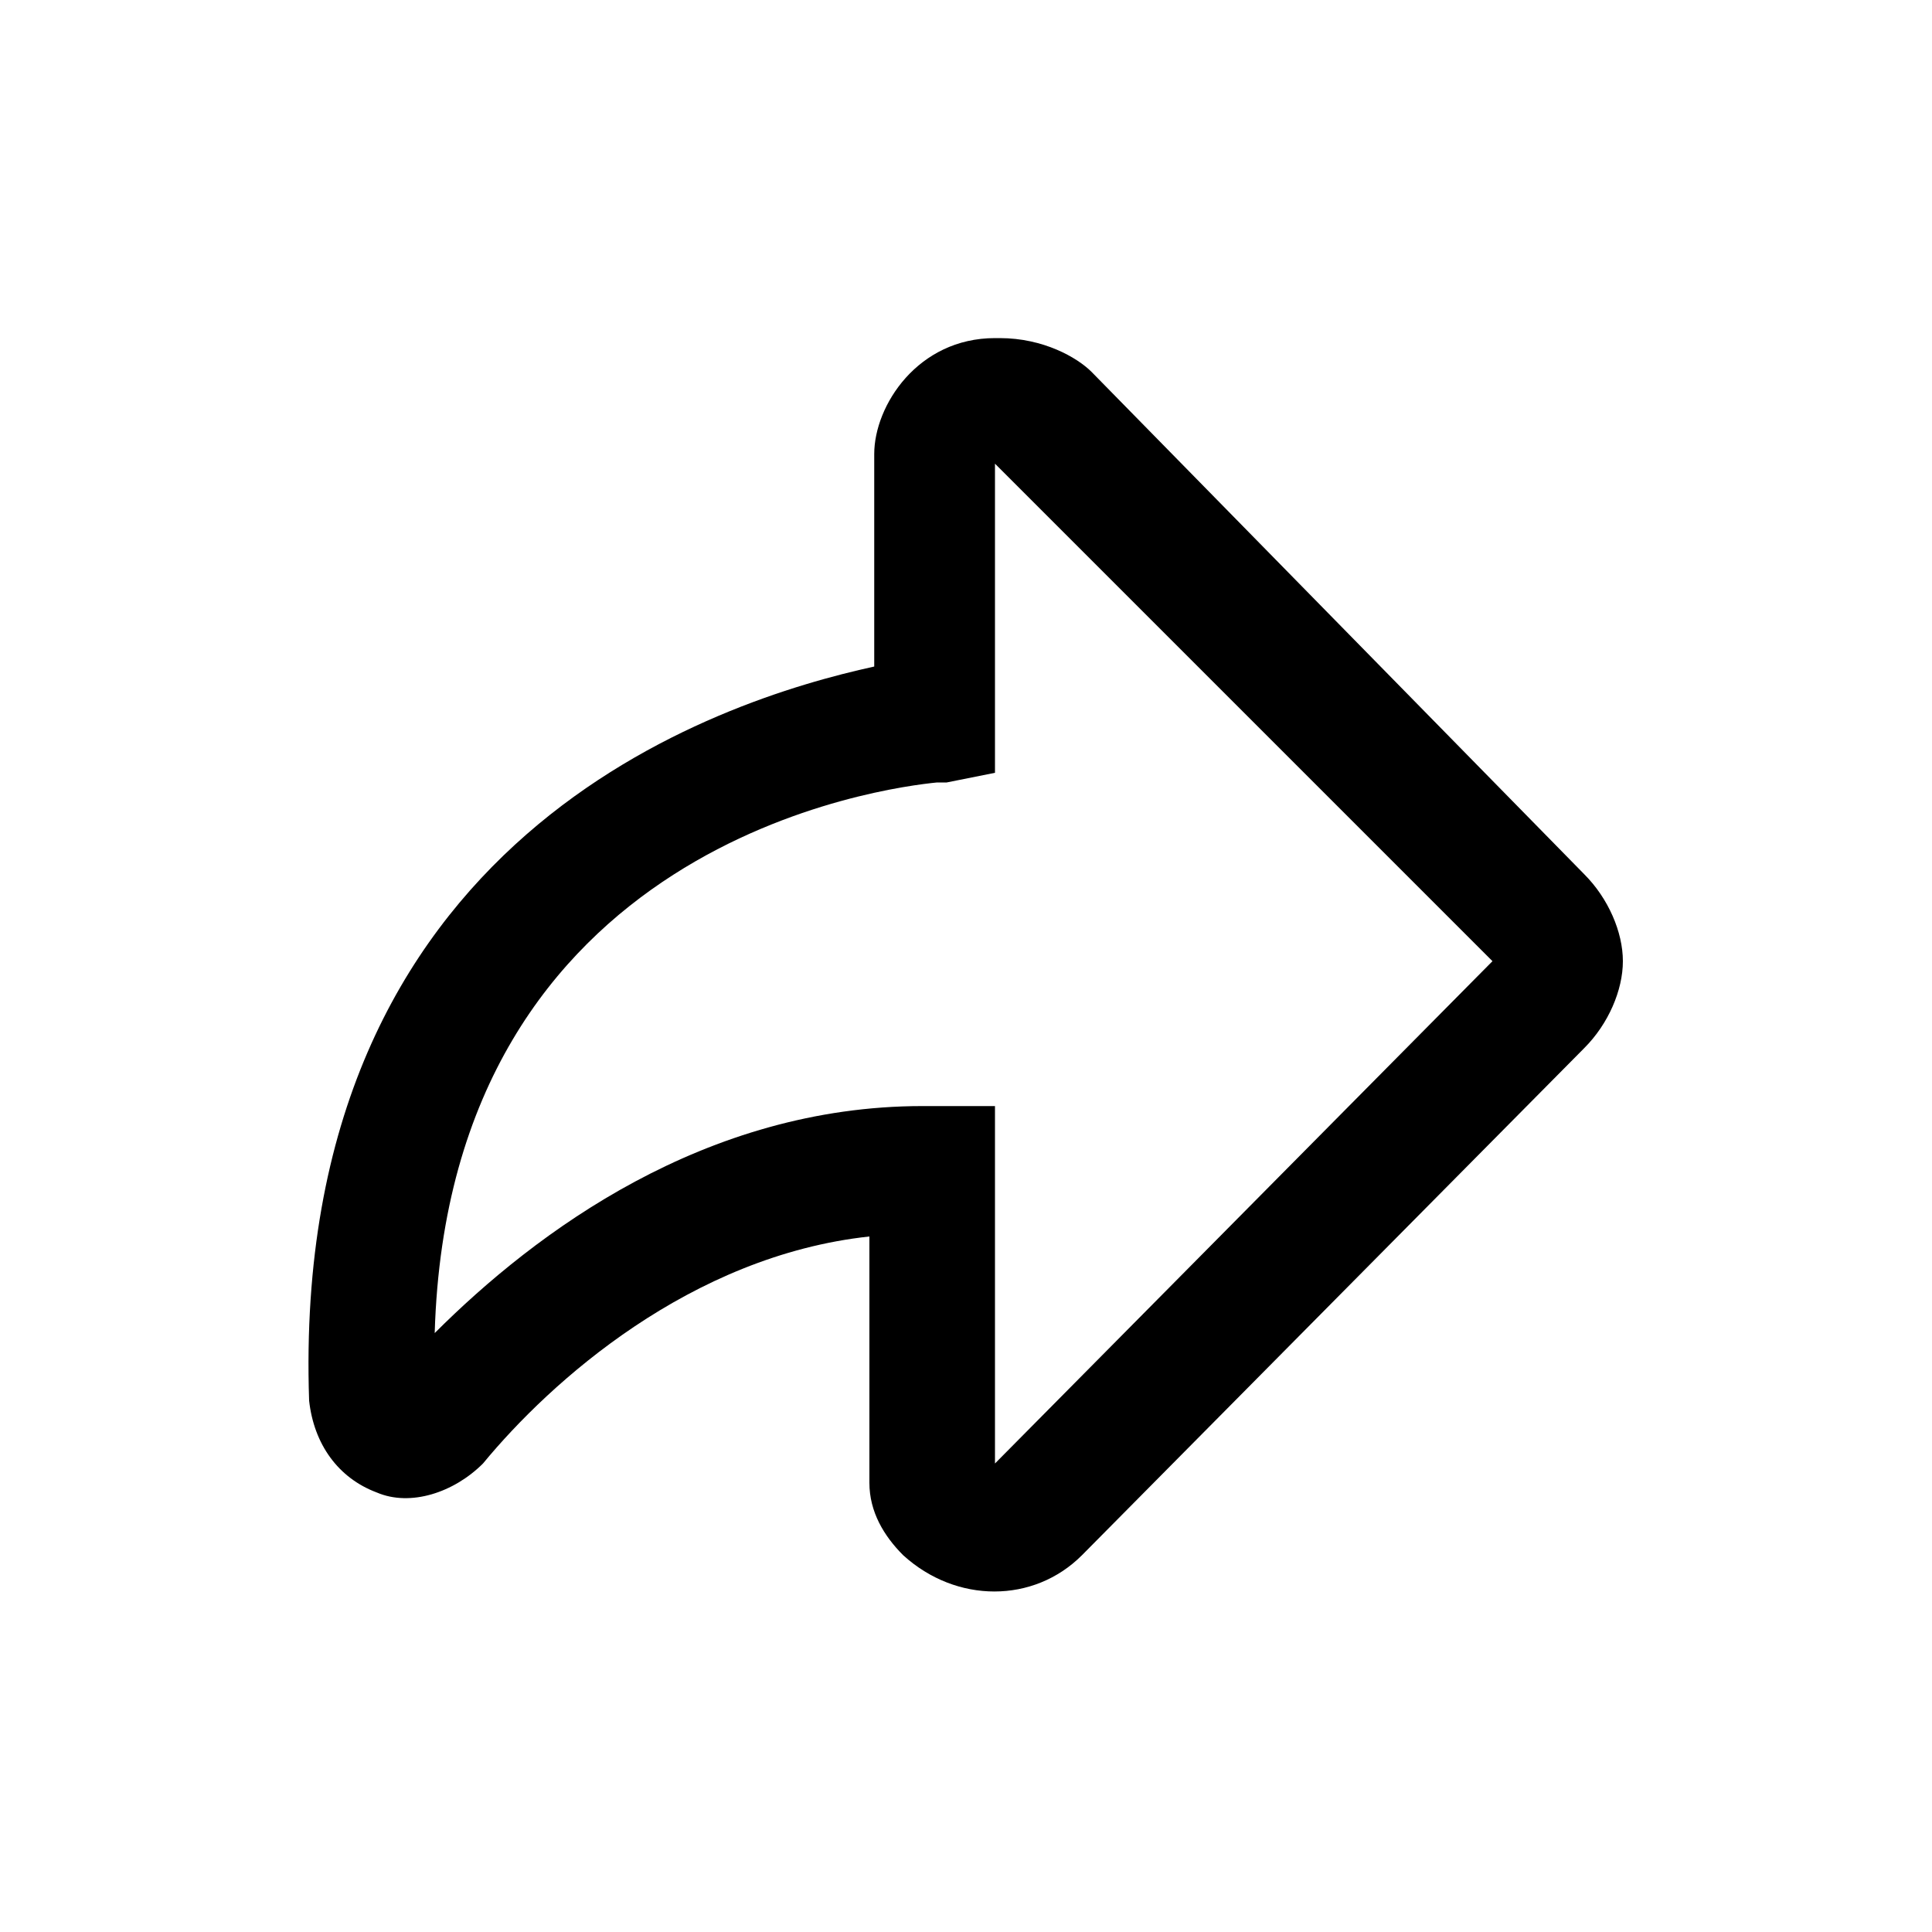
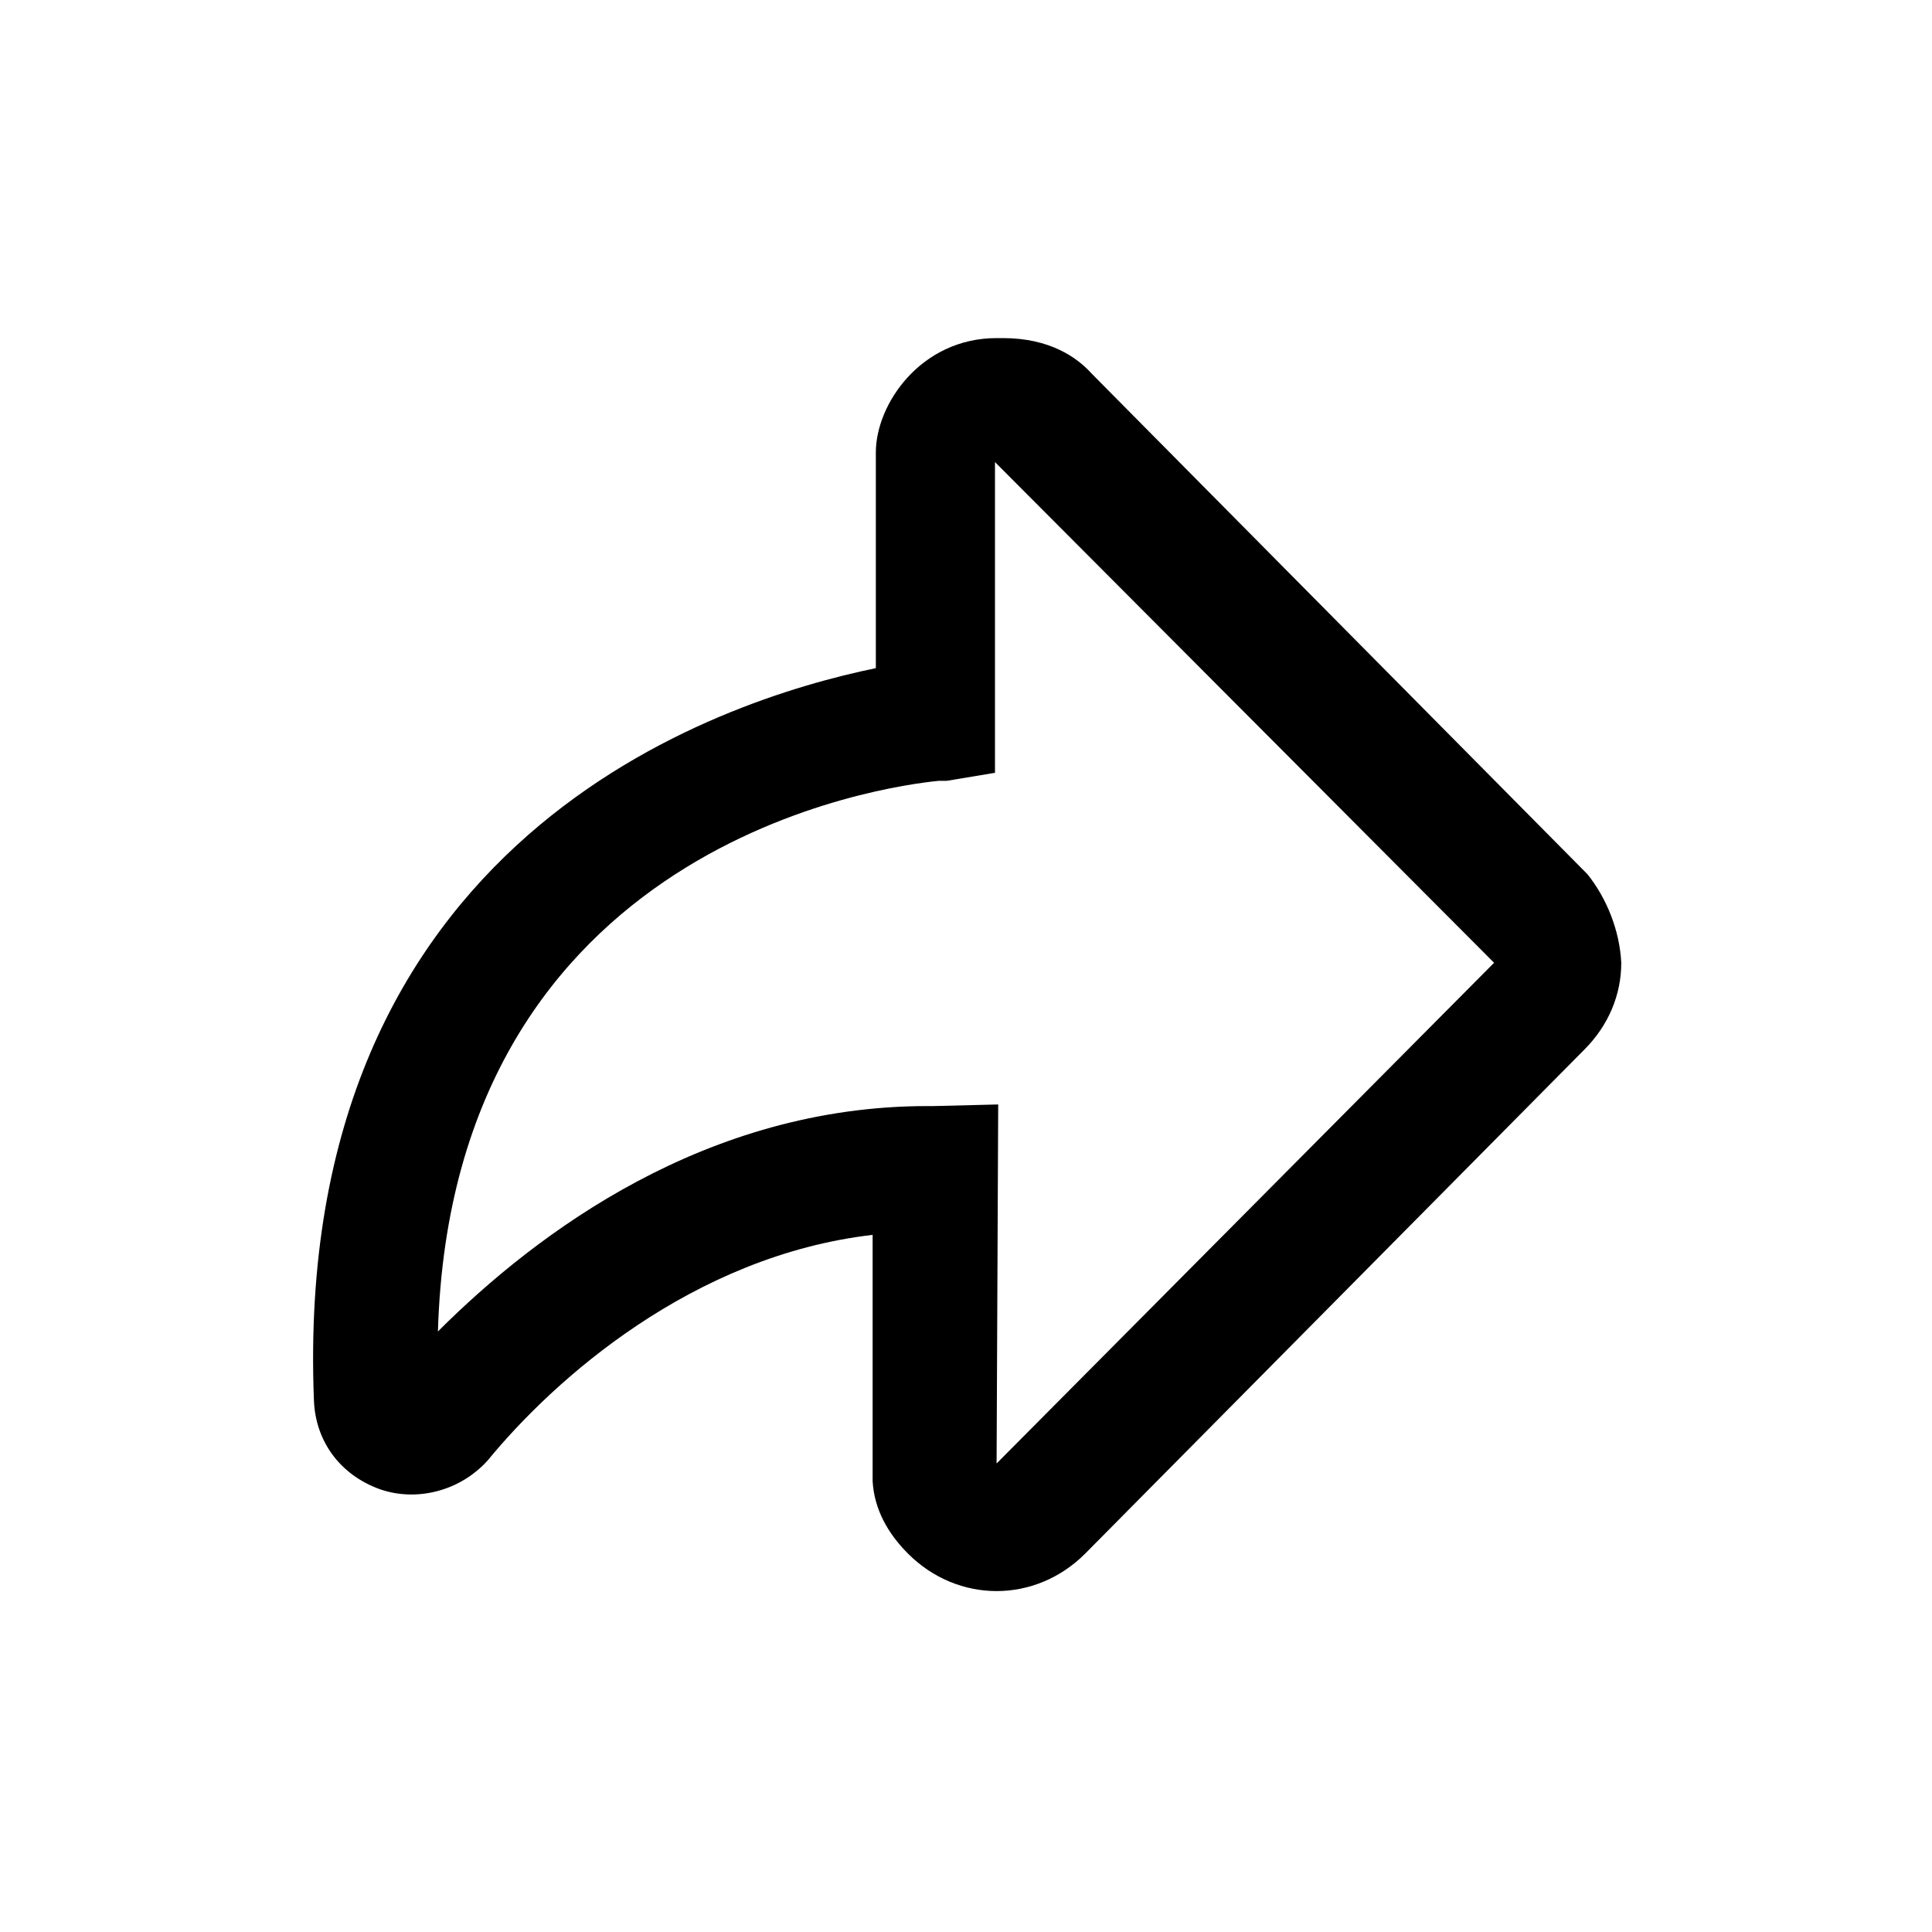
- <svg xmlns="http://www.w3.org/2000/svg" version="1.1" x="0px" y="0px" viewBox="0 0 40 40" style="enable-background:new 0 0 40 40;" xml:space="preserve">
-   <g id="BG">
- </g>
-   <g id="mail-foward">
-     <path d="M33.6,19.9c0,0.6-0.3,1.3-0.8,1.8L22.4,32.2c-1,1-2.6,1-3.7,0c-0.4-0.4-0.7-0.9-0.7-1.5v-5.1c-3.7,0.4-6.6,3-8,4.7   c-0.6,0.6-1.5,0.9-2.2,0.6c-0.8-0.3-1.3-1-1.4-1.9C6,17.3,14.9,14.5,18.1,13.8V9.4c0-1,0.9-2.4,2.5-2.4c0,0,0.1,0,0.1,0   c0.9,0,1.6,0.4,1.9,0.7l10.2,10.4C33.3,18.6,33.6,19.3,33.6,19.9z M20.6,30.3l10.3-10.4L20.6,9.6V16l-1,0.2c0,0-0.1,0-0.2,0   c-1,0.1-10.1,1.2-10.4,11.4c2.1-2.1,5.6-4.7,10.1-4.7h0.2l1.3,0L20.6,30.3z" />
-   </g>
+ <svg xmlns="http://www.w3.org/2000/svg" version="1.1" id="mail-forward" x="0px" y="0px" viewBox="0 0 120 120" style="enable-background:new 0 0 120 120;" xml:space="preserve">
+   <style type="text/css">
+ 	.st0{fill:none;}
+ </style>
+   <rect id="BG" y="0" class="st0" width="120" height="120" />
+   <path d="M100.7,59.8c0,2-0.8,3.9-2.3,5.4l-31,31.3c-3.1,3.1-7.9,3.1-11,0c-1.3-1.3-2.1-2.8-2.2-4.5V76.7c-11.2,1.3-19.8,9-23.9,14  c-1.7,1.9-4.4,2.6-6.7,1.8c-2.5-0.9-4-3-4.1-5.5c-1.4-35,25.2-43.5,34.9-45.5V28.1c0-3,2.8-7.1,7.5-7.1h0.4c2.9,0,4.6,1.2,5.5,2.2  l30.8,31.1C99.8,55.8,100.6,57.8,100.7,59.8L100.7,59.8z M61.9,90.9l30.9-31.1l-31-31.1v19.3l-3,0.5h-0.5  c-3.1,0.3-30.2,3.8-31.1,34.2c6.2-6.2,16.7-14,30.4-14H58l4-0.1L61.9,90.9L61.9,90.9z" />
</svg>
